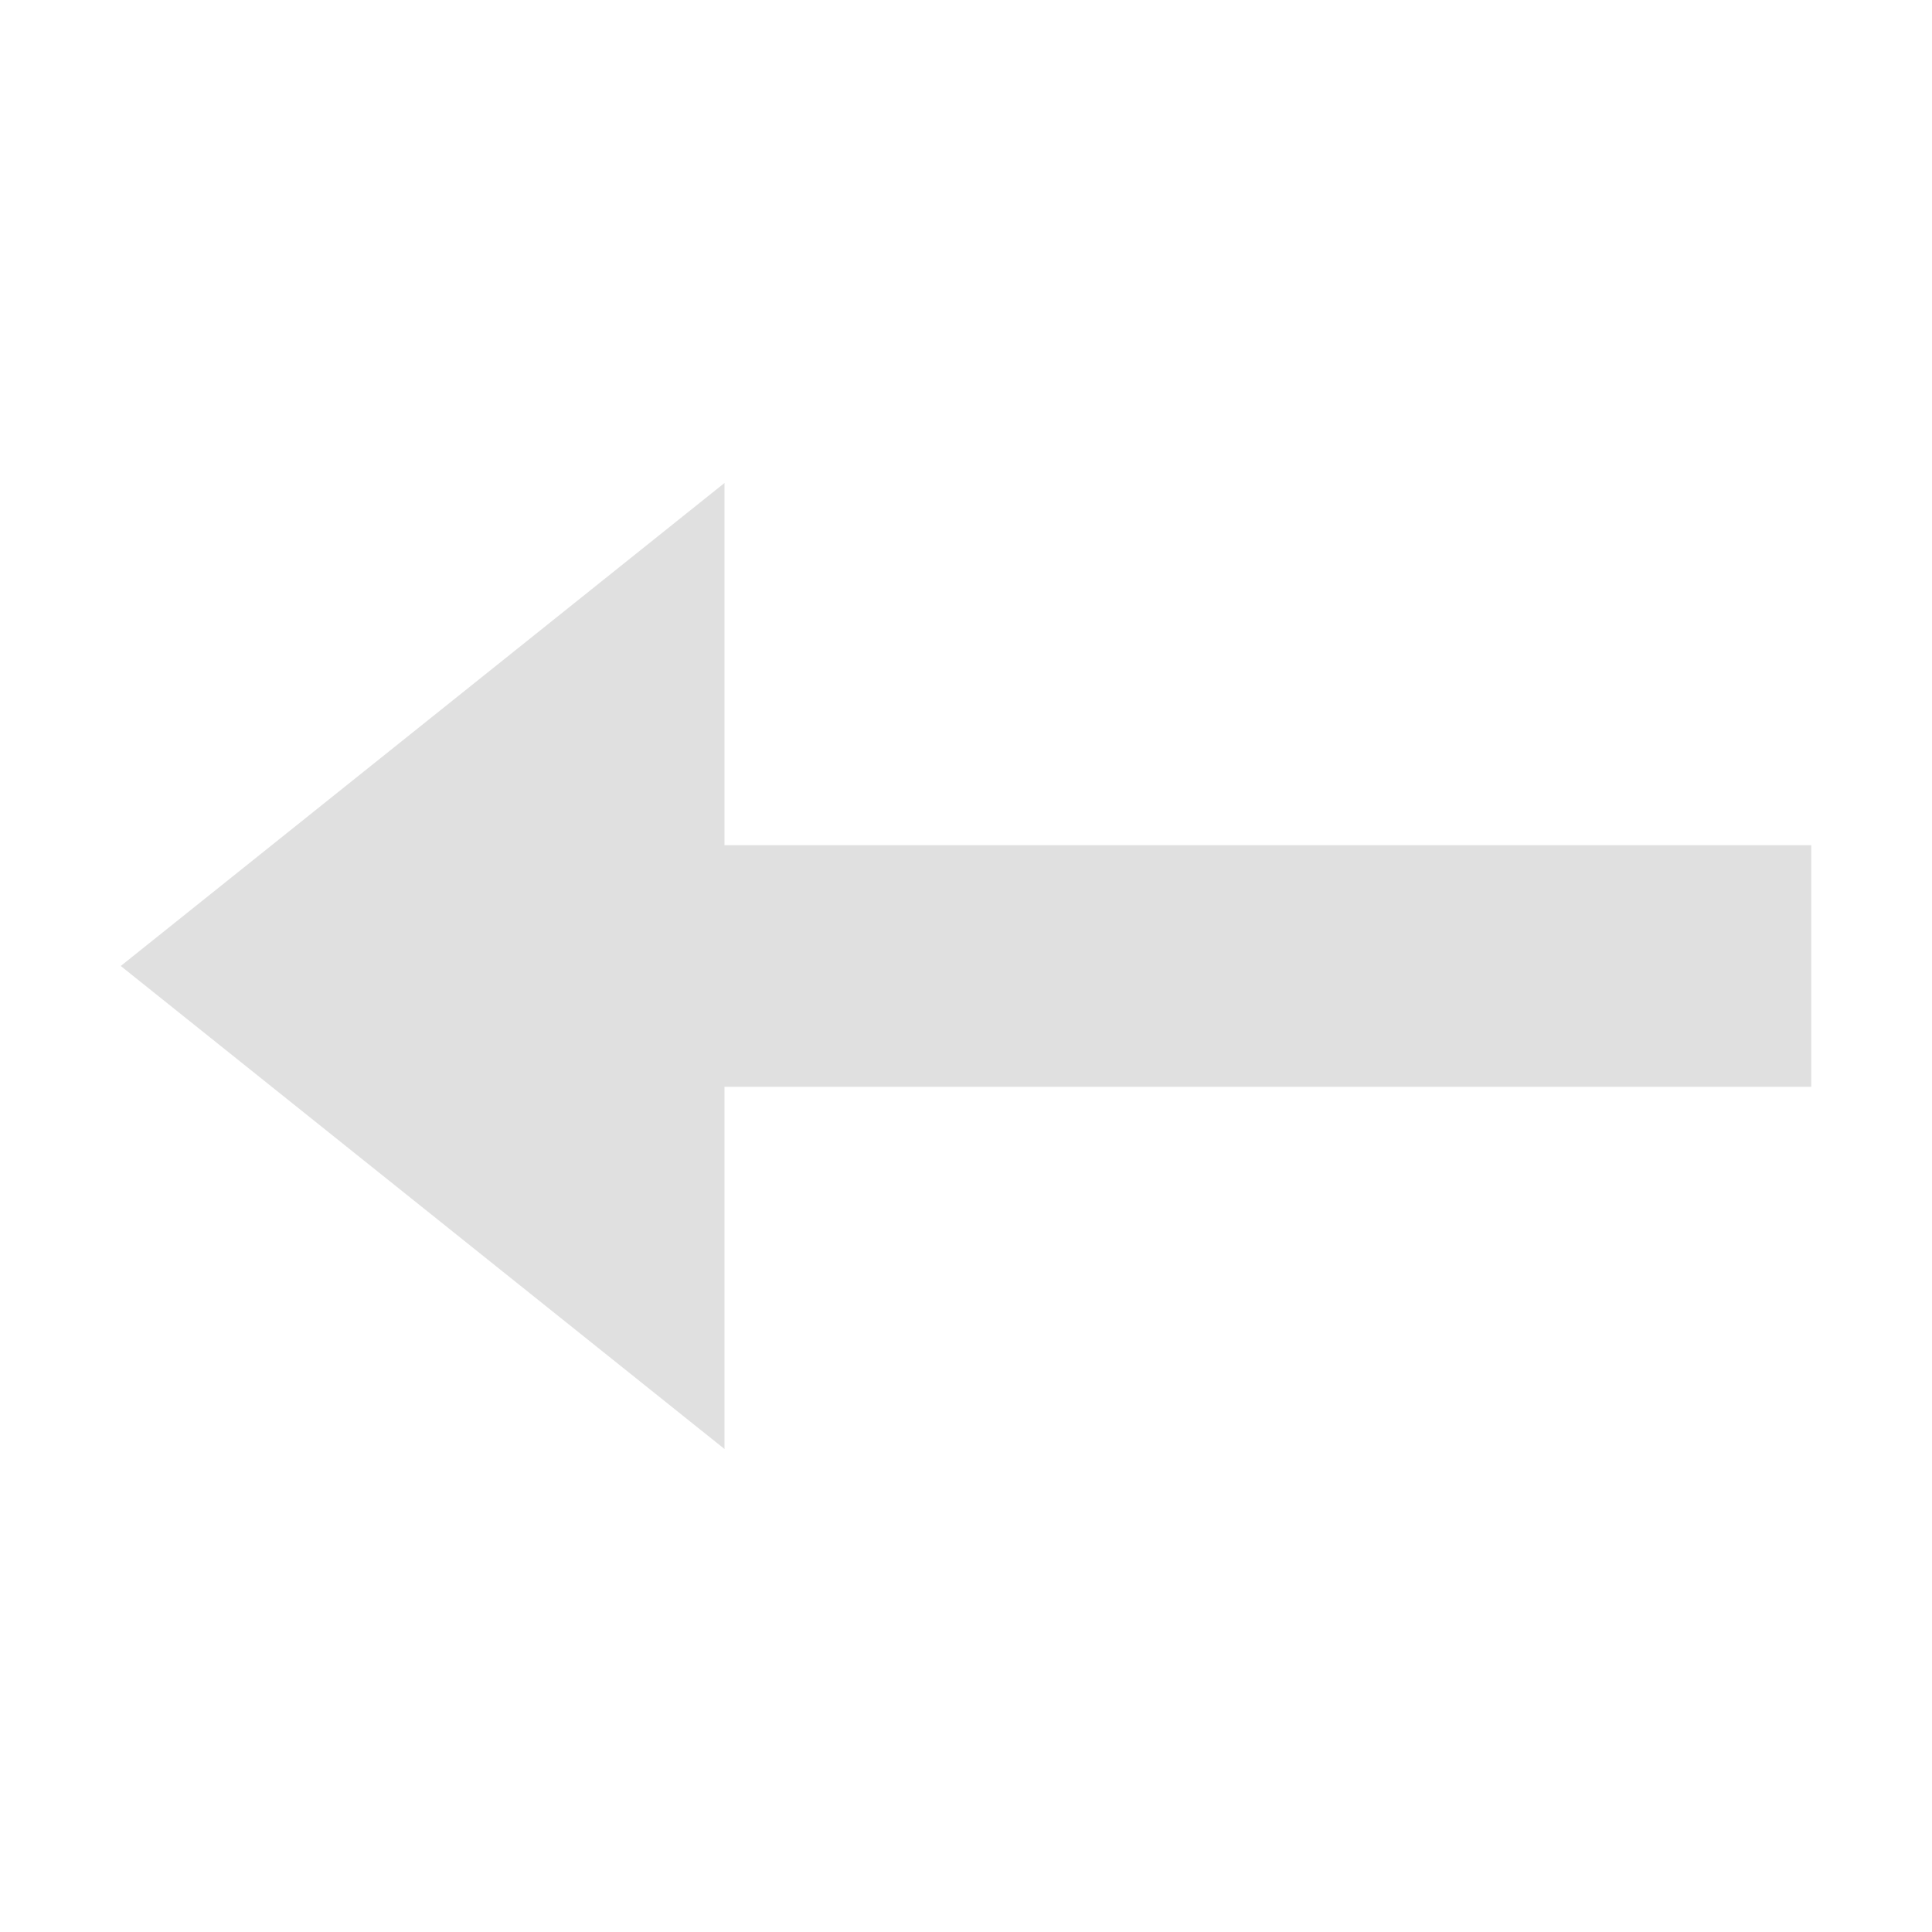
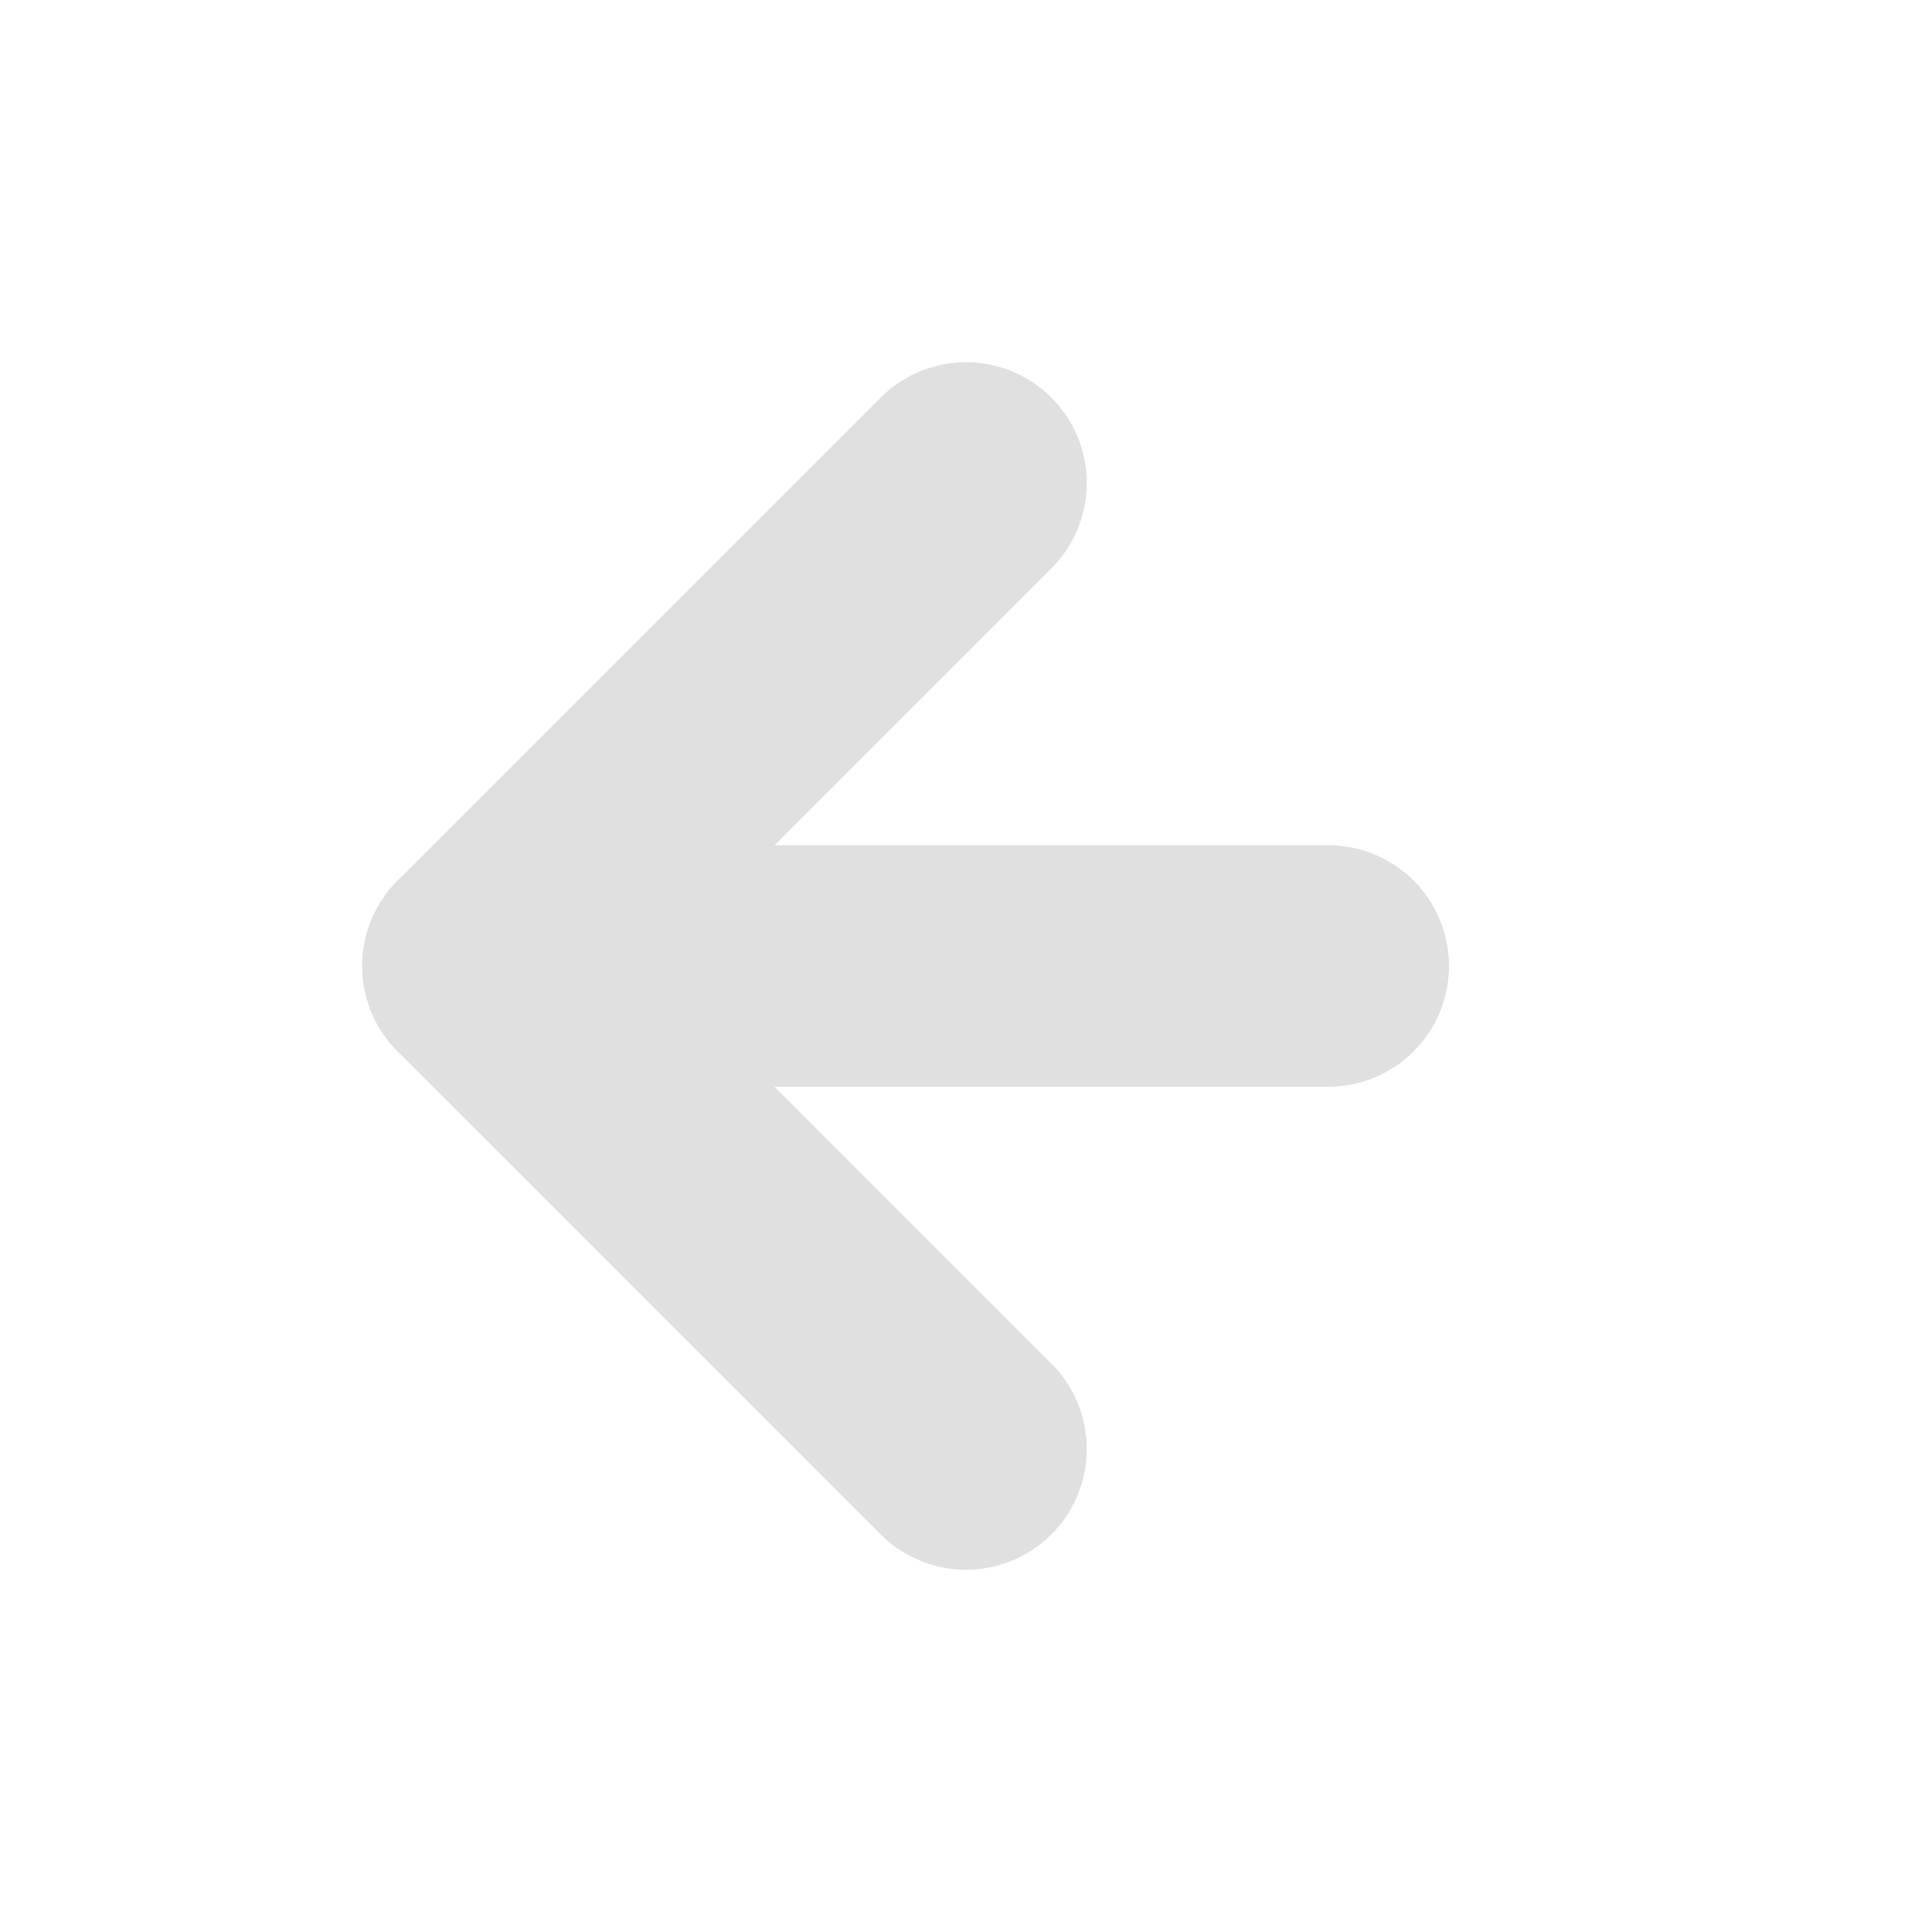
<svg xmlns="http://www.w3.org/2000/svg" width="16" height="16" viewBox="0 0 16 16" id="svg2" version="1.1">
  <defs id="defs4" />
  <g id="layer1" transform="translate(0,-1036.362)">
-     <path style="fill:#e0e0e0;fill-opacity:0.996;stroke:none;stroke-width:4;stroke-linecap:round;stroke-linejoin:miter;stroke-miterlimit:4;stroke-dasharray:none;stroke-opacity:1" d="M 6 4 L 3.5 6 L 1 8 L 3.5 10 L 6 12 L 6 9 L 15 9 L 15 7 L 6 7 L 6 4 z " transform="translate(0,1036.362)" id="rect4352" />
+     <path style="fill:none;stroke:#e0e0e0;stroke-width:2;stroke-linecap:round;stroke-linejoin:round;stroke-miterlimit:4;stroke-dasharray:none;stroke-opacity:0.996" d="m 8,1048.362 -4,-4 4,-4" id="path814" />
+     <path style="fill:none;stroke:#e0e0e0;stroke-width:2;stroke-linecap:round;stroke-linejoin:miter;stroke-miterlimit:4;stroke-dasharray:none;stroke-opacity:0.996" d="m 4,1044.362 h 7" id="path816" />
  </g>
</svg>
